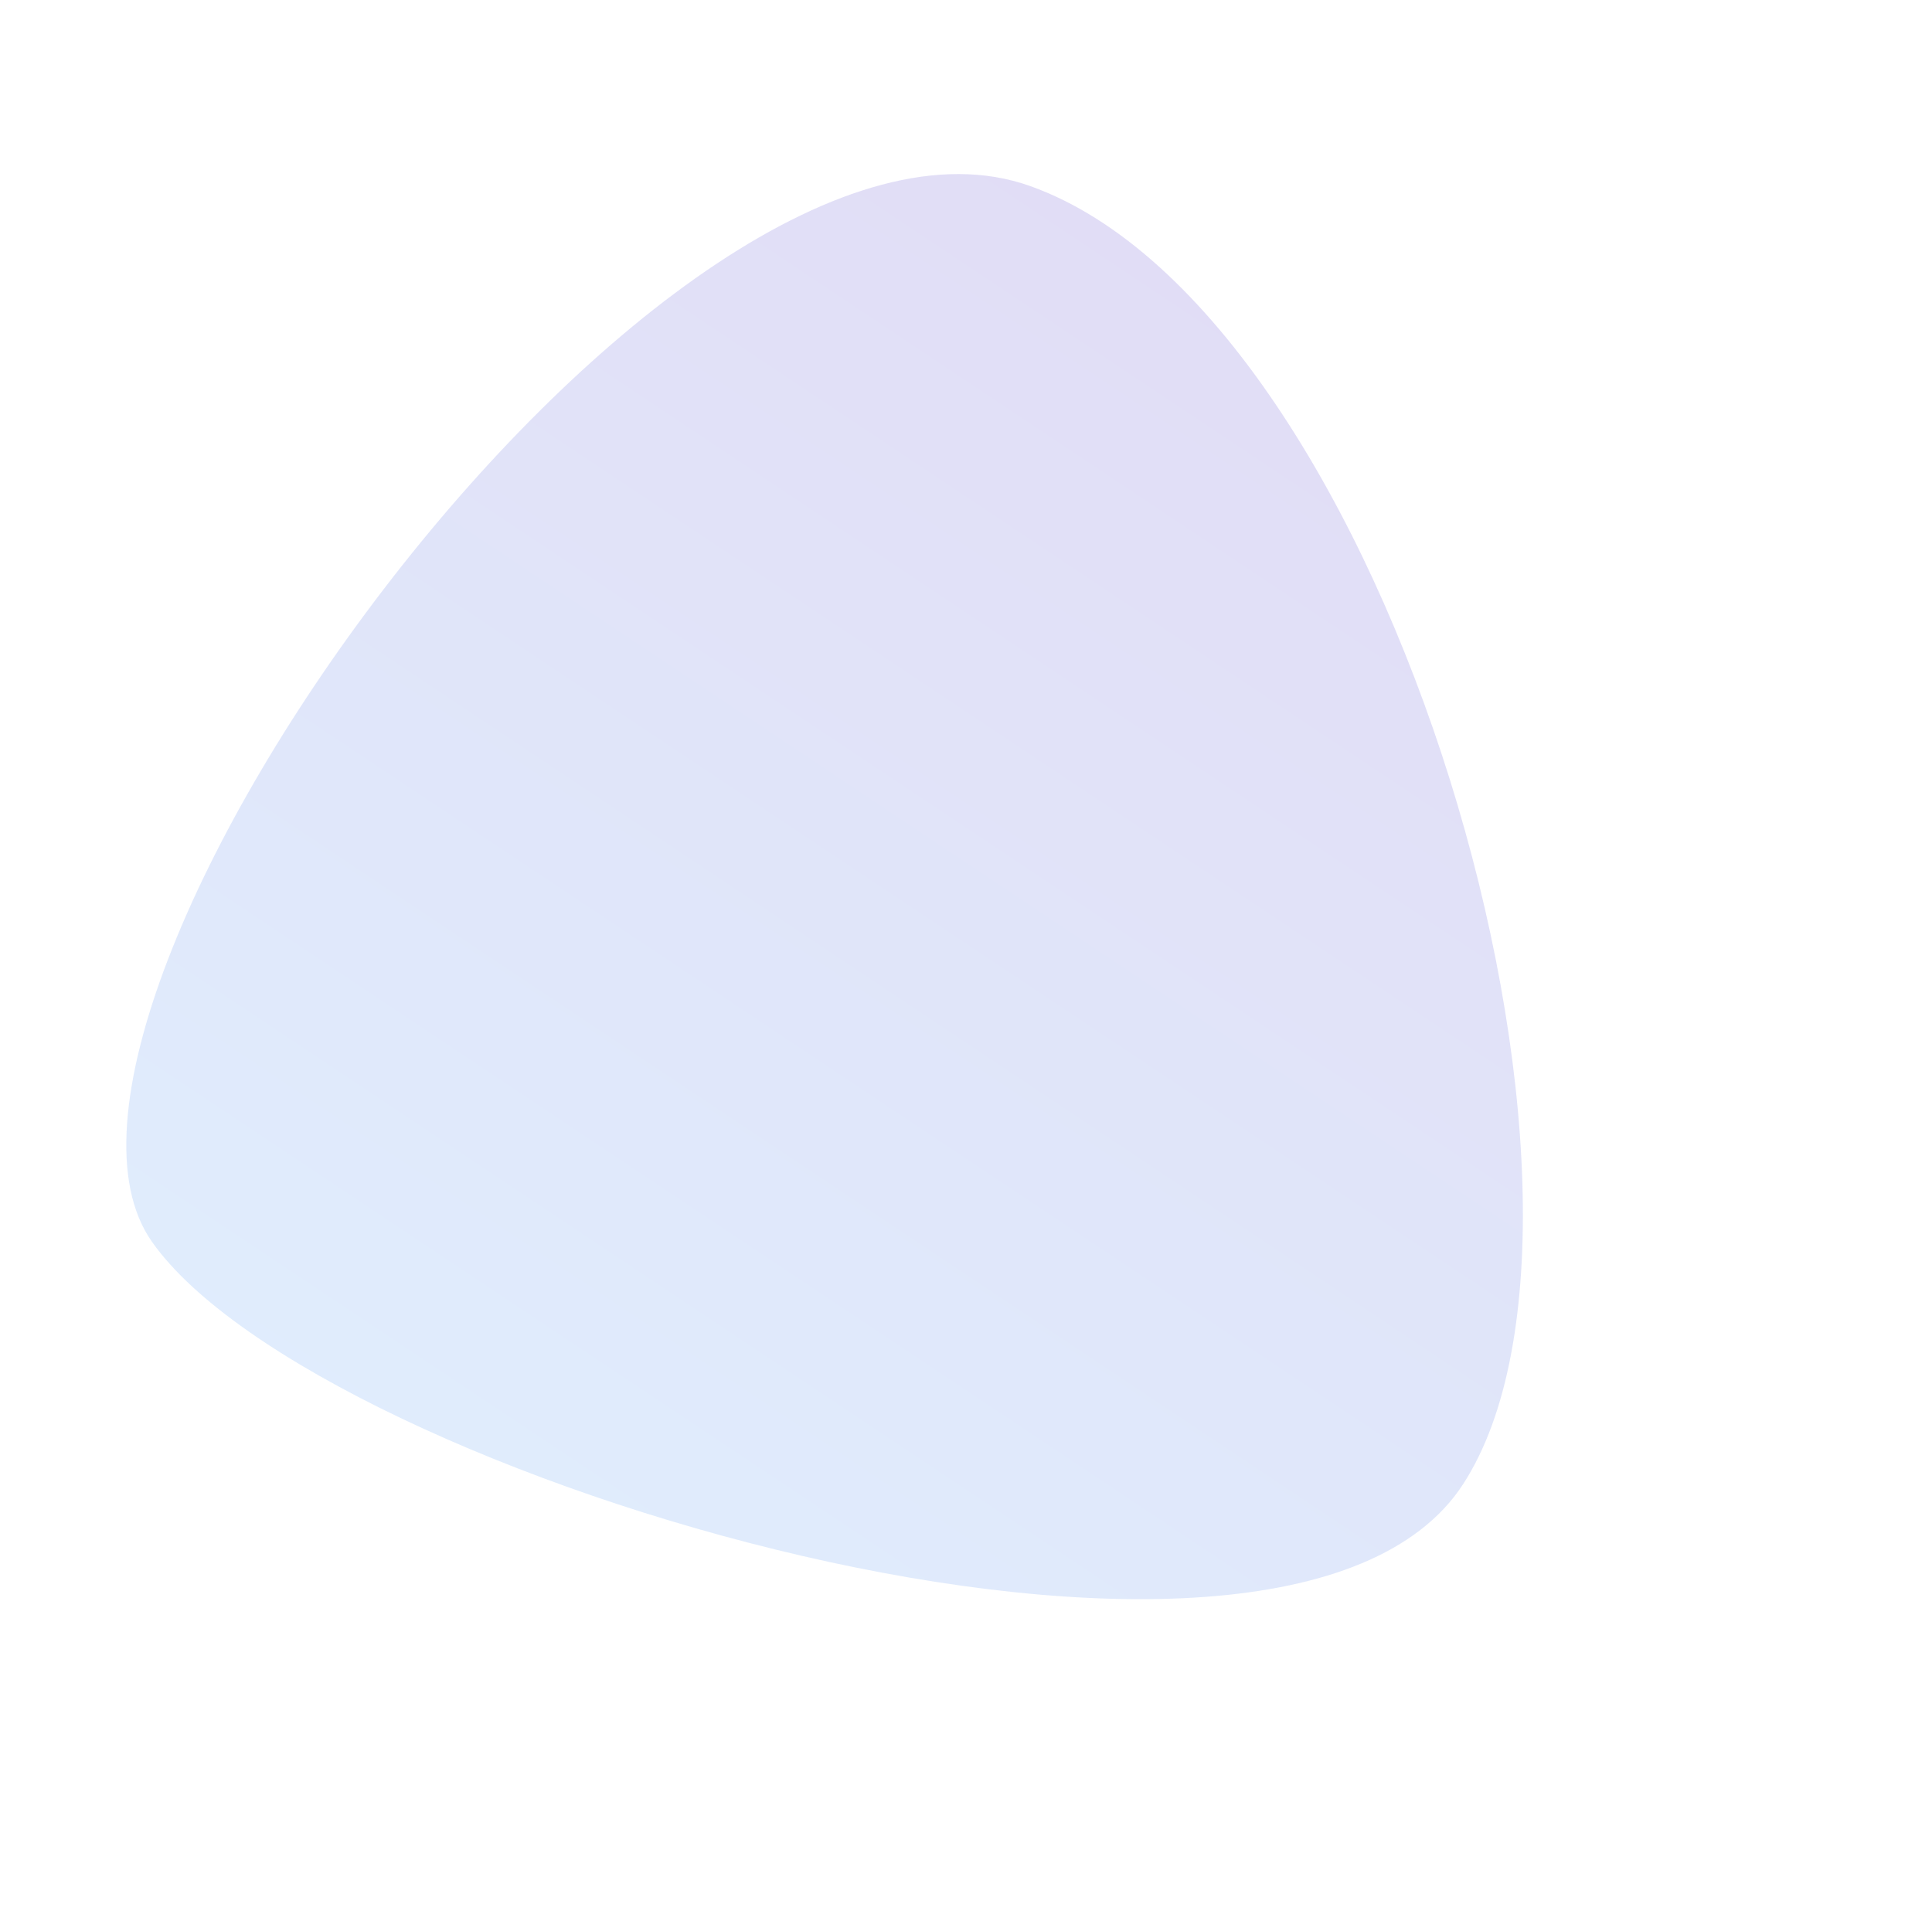
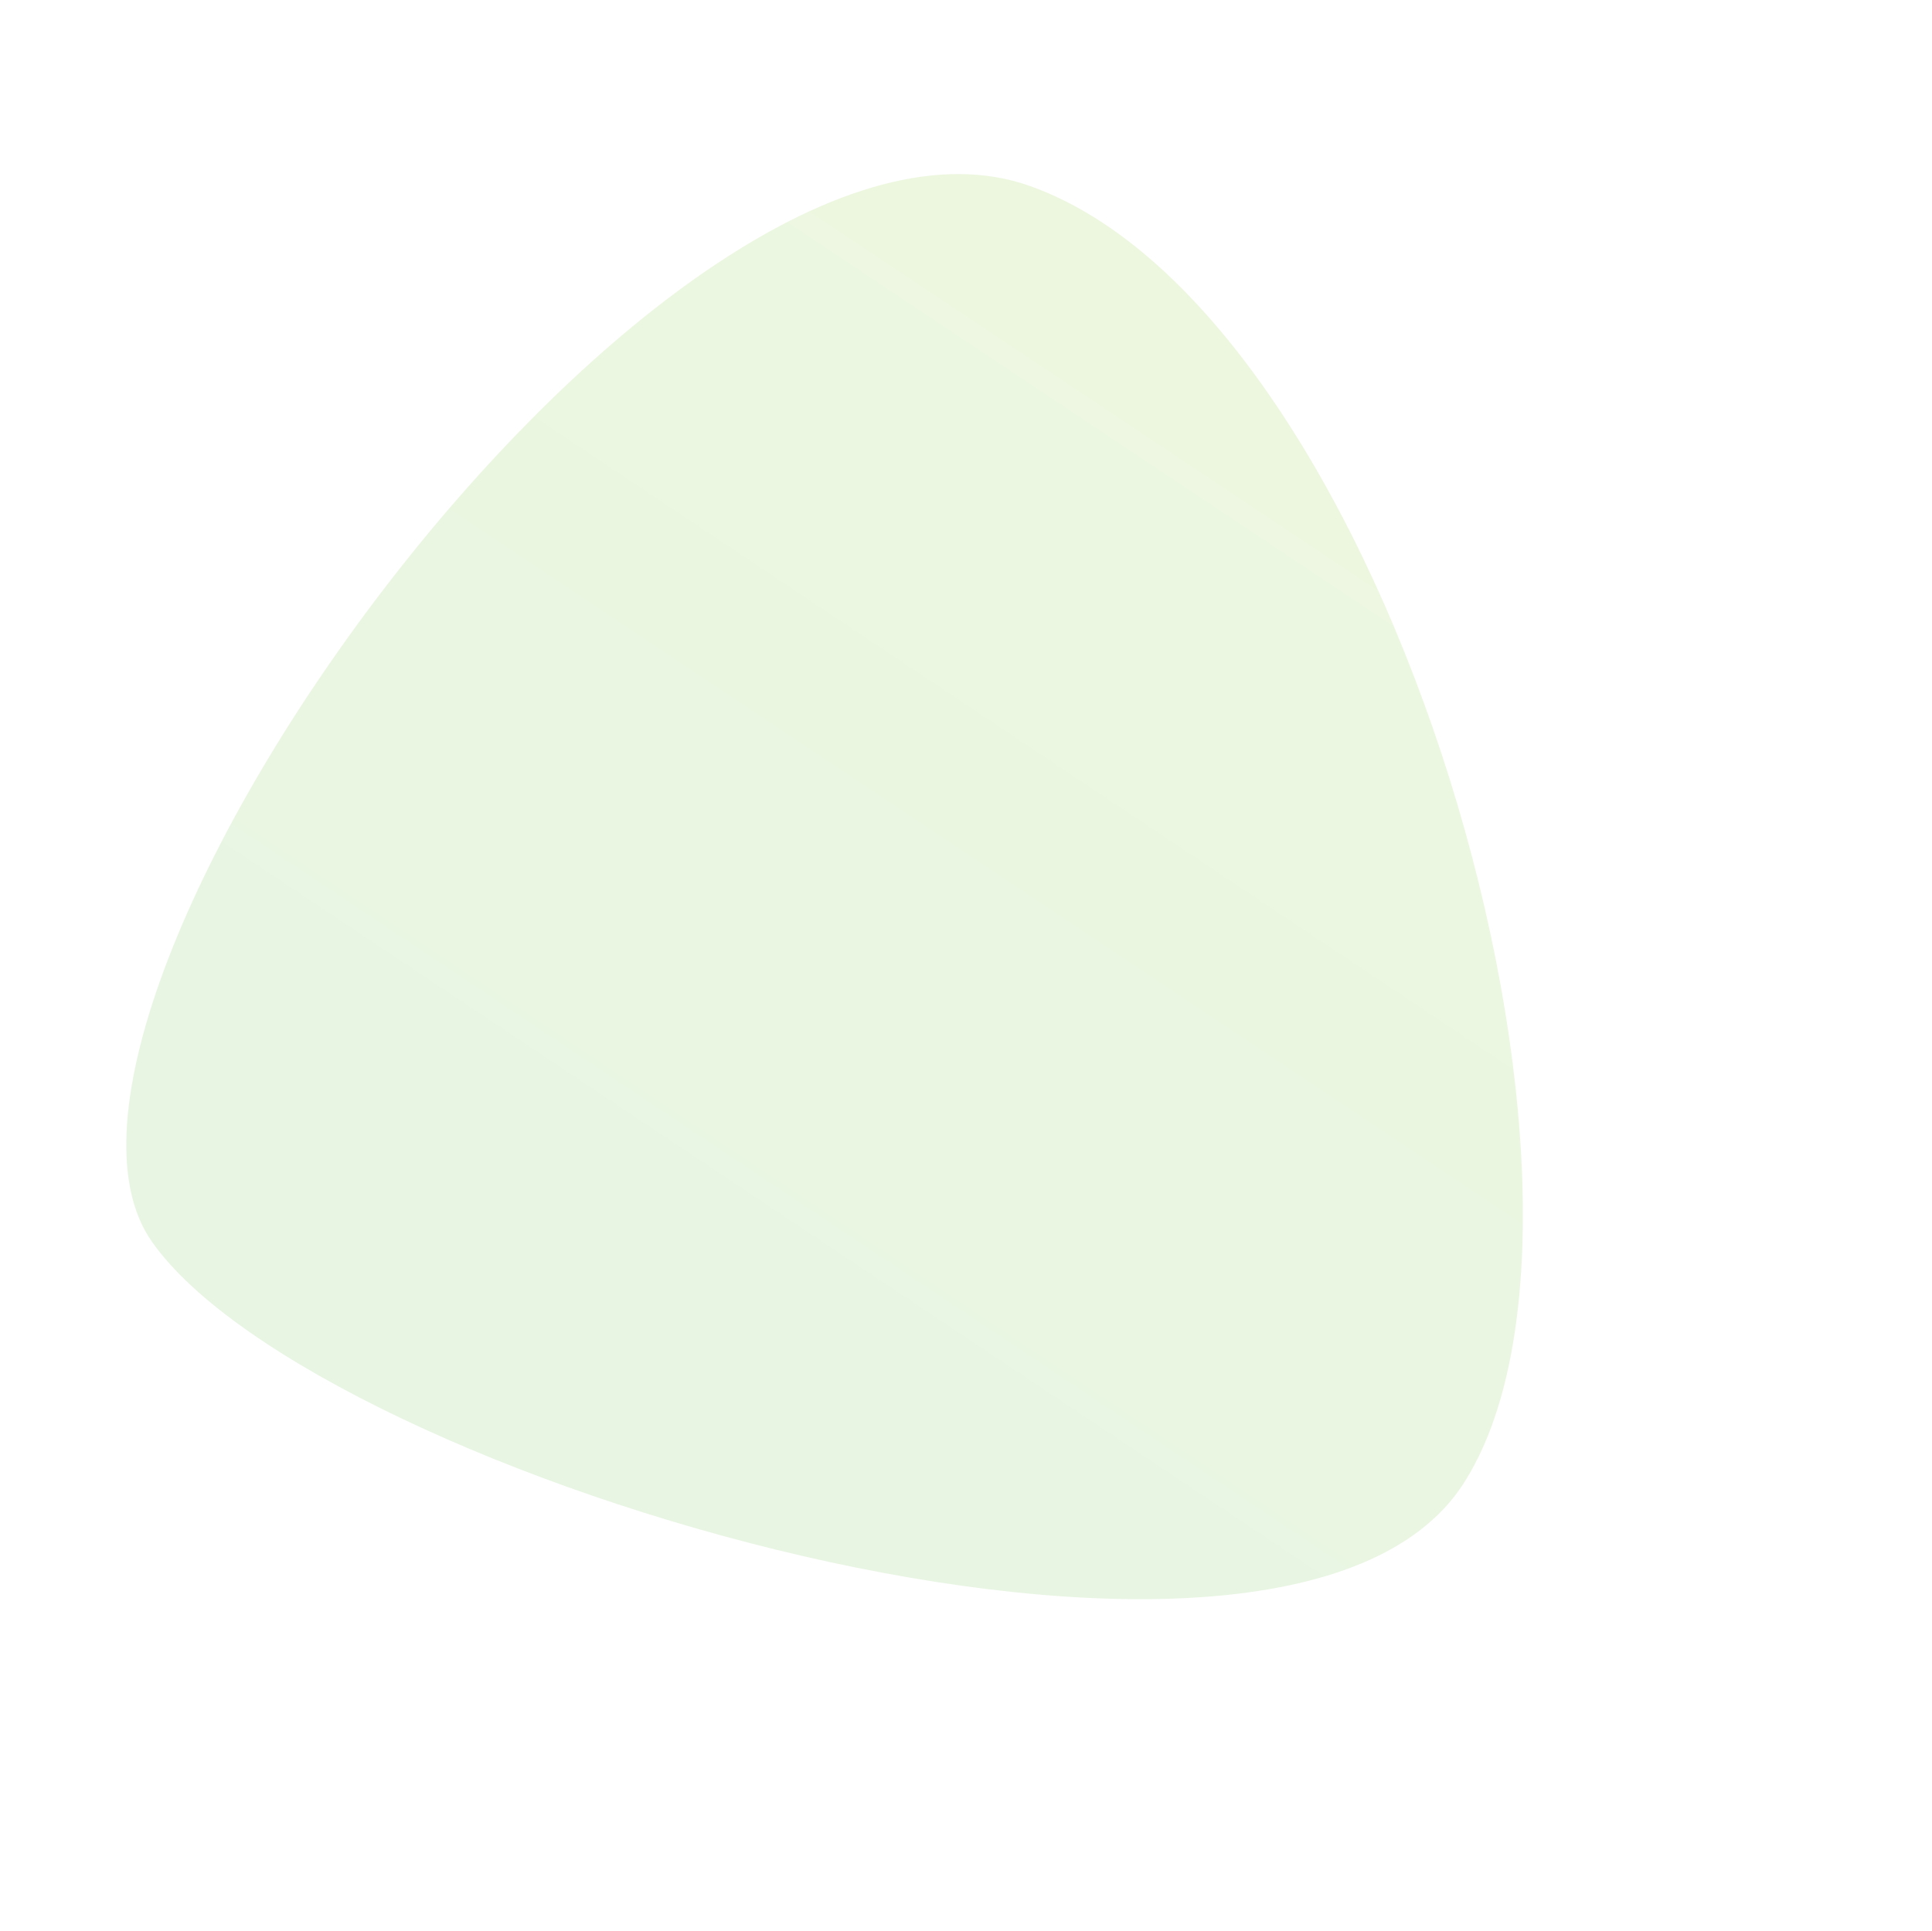
<svg xmlns="http://www.w3.org/2000/svg" width="119.036" height="118.983" viewBox="0 0 119.036 118.983">
  <defs>
    <linearGradient id="linear-gradient" x1="0.5" x2="0.5" y2="1" gradientUnits="objectBoundingBox">
-       <stop offset="0" stop-color="#361cc1" />
-       <stop offset="1" stop-color="#2e82ef" />
+       <stop offset="0" stop-color="#87cb30" />
+       <stop offset="1" stop-color="#64bb46ff" />
    </linearGradient>
  </defs>
  <path id="Path_192" data-name="Path 192" d="M20.207.537c22.975-5.465,65.915,32.12,65.915,52.53s-59.3,38.087-75.84,31.462S-2.768,6,20.207.537Z" transform="matrix(0.839, 0.545, -0.545, 0.839, 46.808, 0)" opacity="0.15" fill="url(#linear-gradient)" />
</svg>
